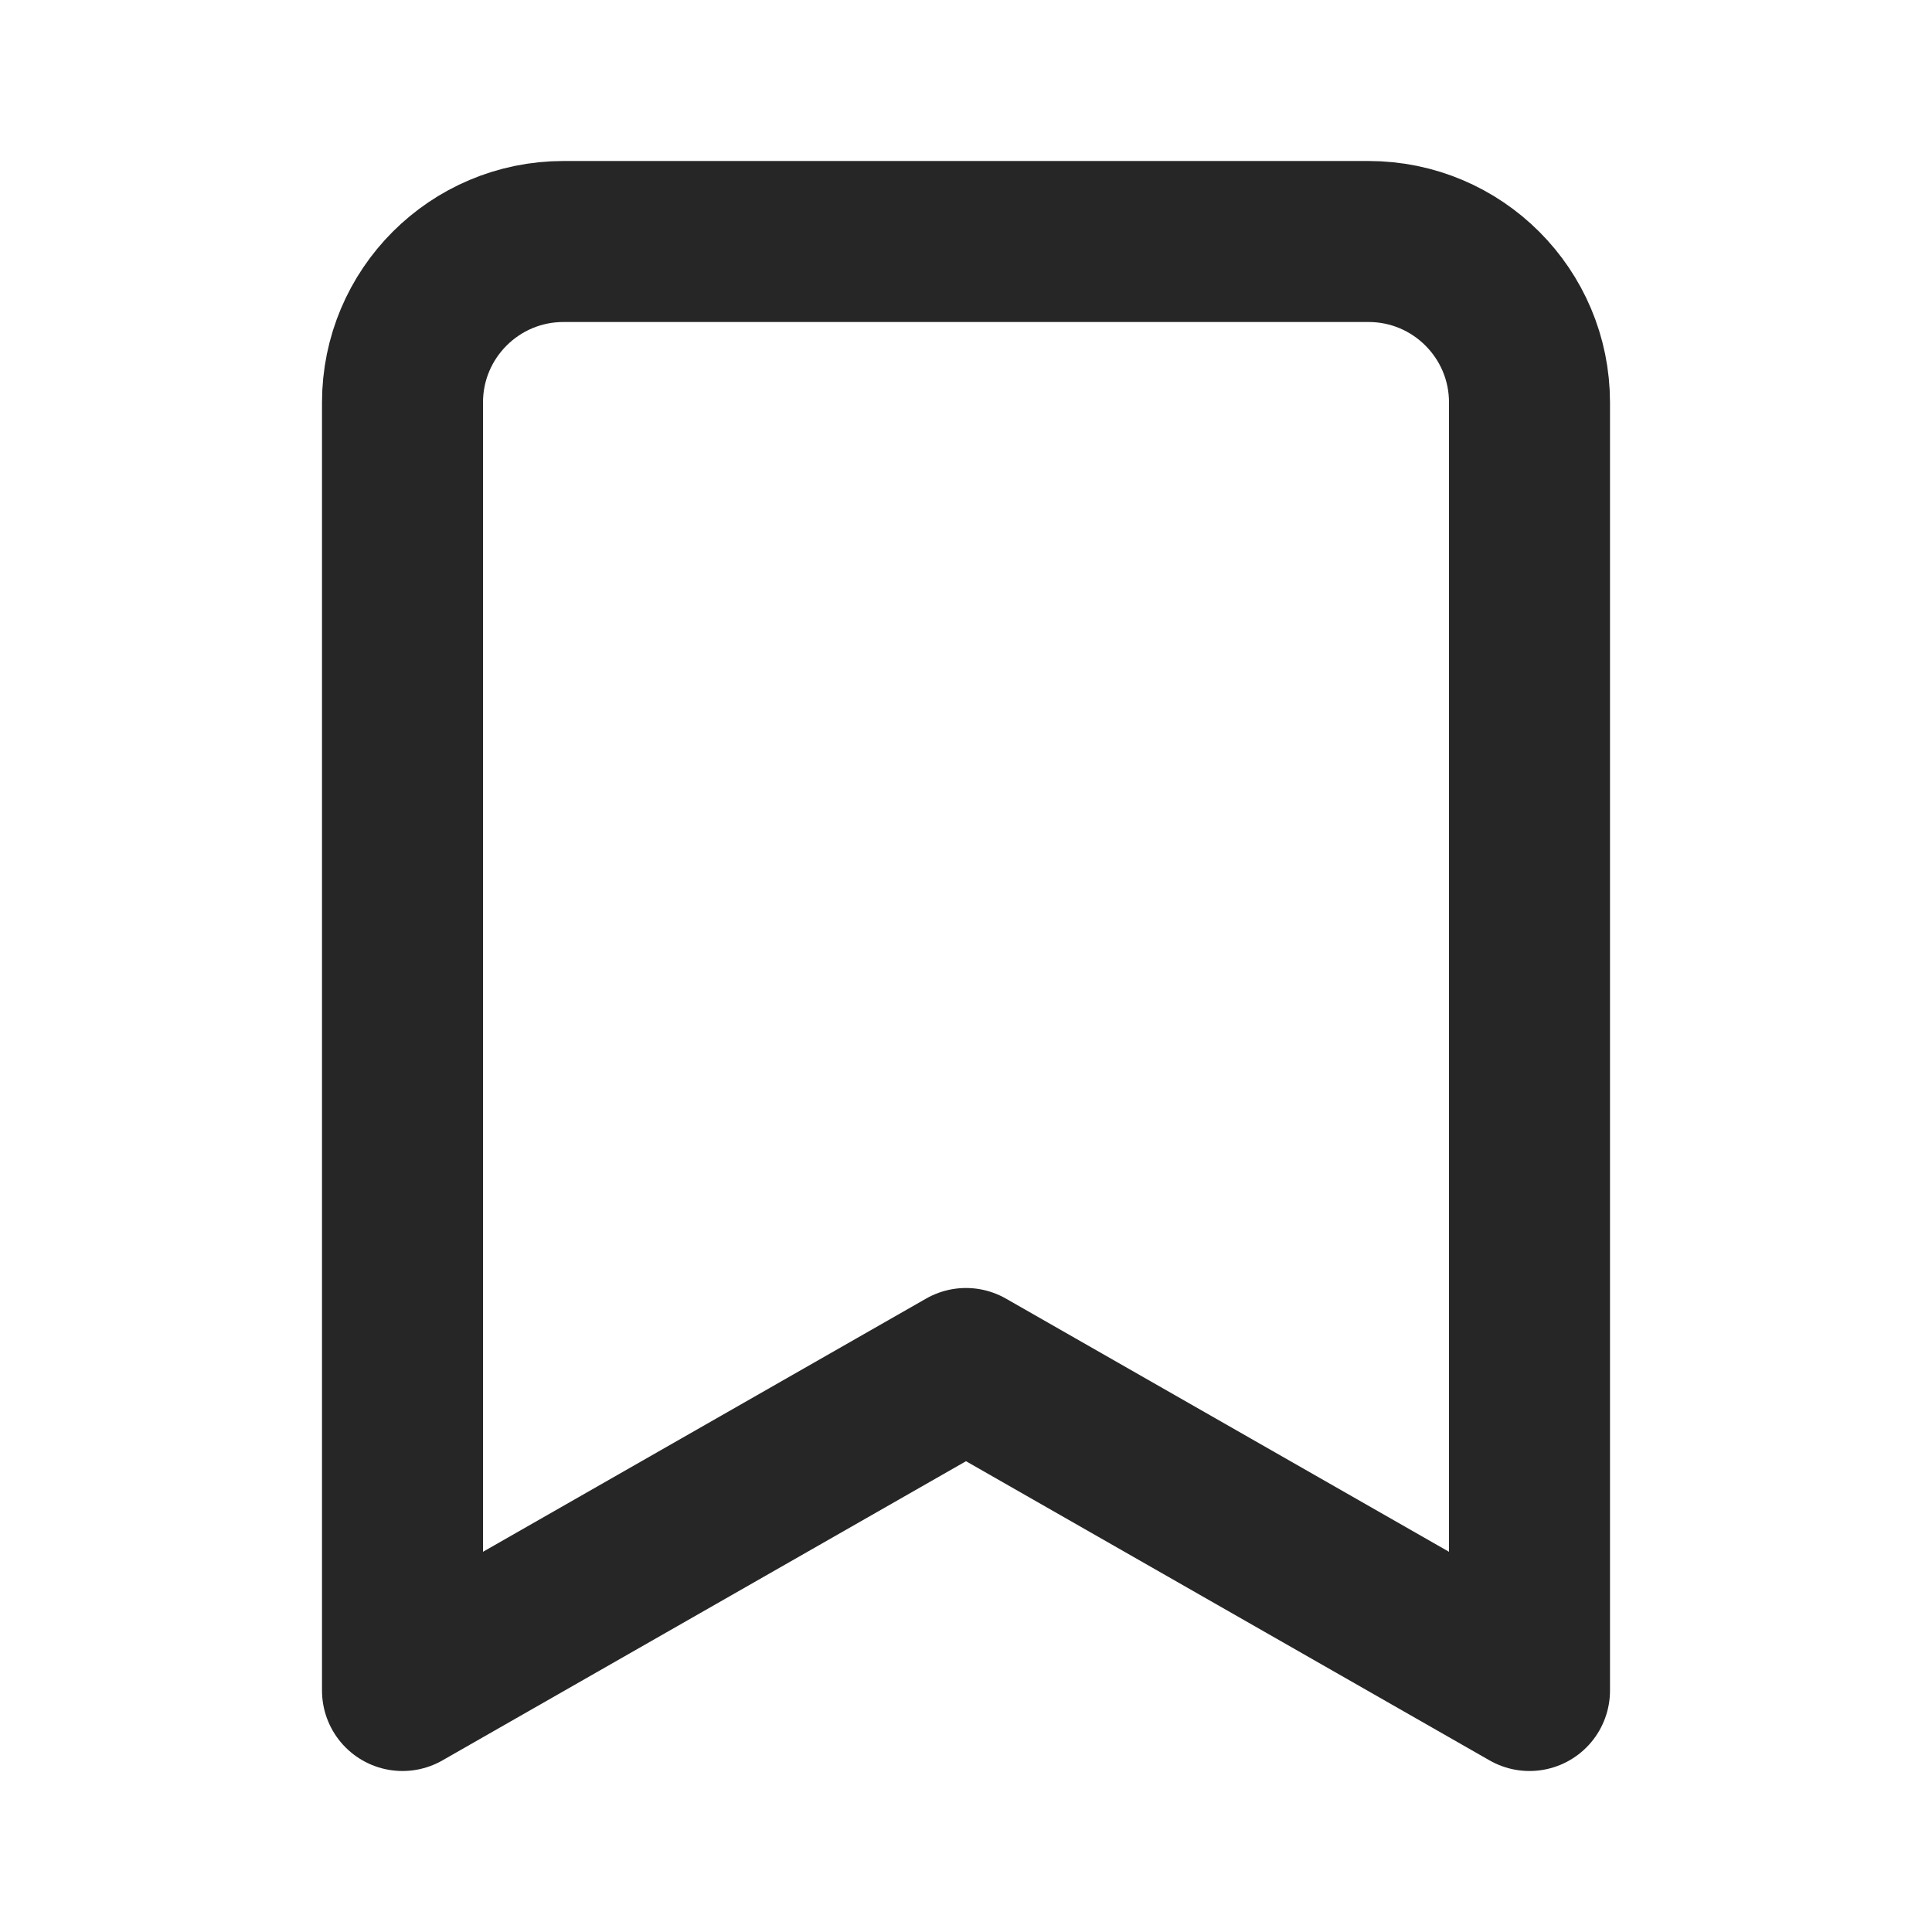
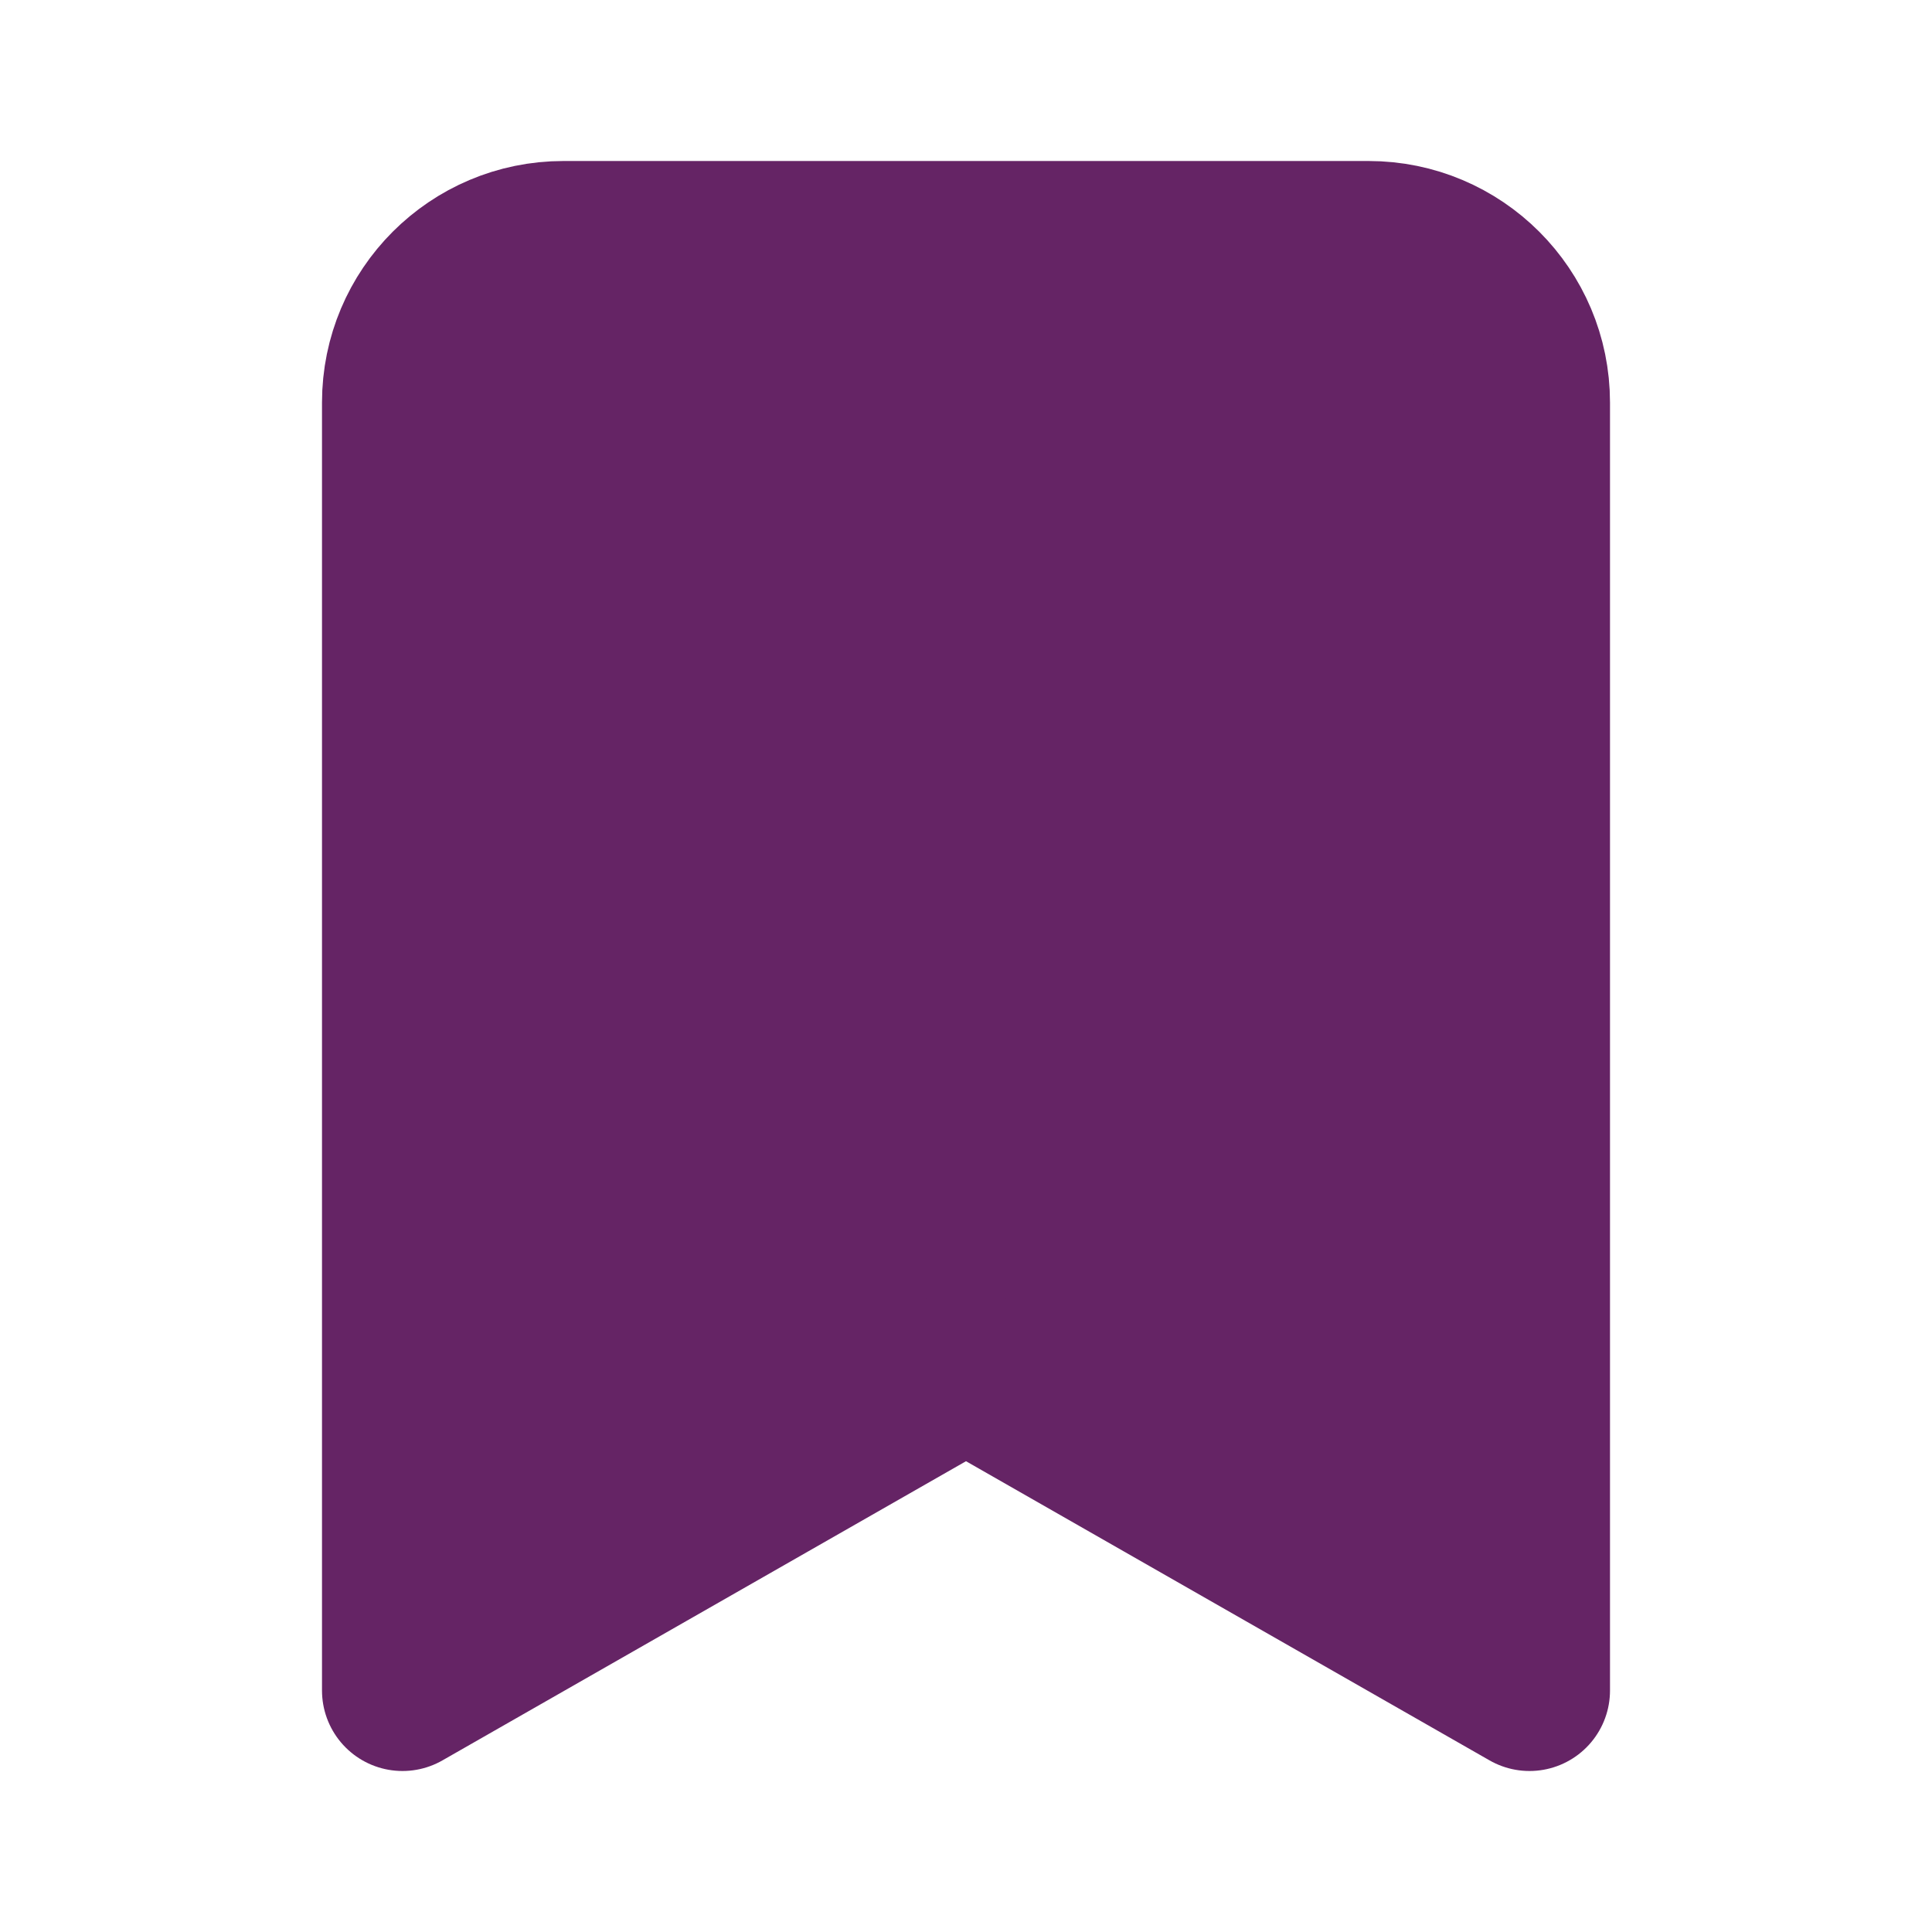
- <svg xmlns="http://www.w3.org/2000/svg" width="44" height="44" viewBox="0 0 24 24" fill="none" stroke="#272627" stroke-width="2" stroke-linecap="round" stroke-linejoin="round" class="lucide lucide-bookmark">
+ <svg xmlns="http://www.w3.org/2000/svg" width="44" height="44" viewBox="0 0 24 24" fill="#652465" stroke="#652465" stroke-width="2" stroke-linecap="round" stroke-linejoin="round" class="lucide lucide-bookmark">
  <path d="m19 21-7-4-7 4V5a2 2 0 0 1 2-2h10a2 2 0 0 1 2 2v16z" />
</svg>
